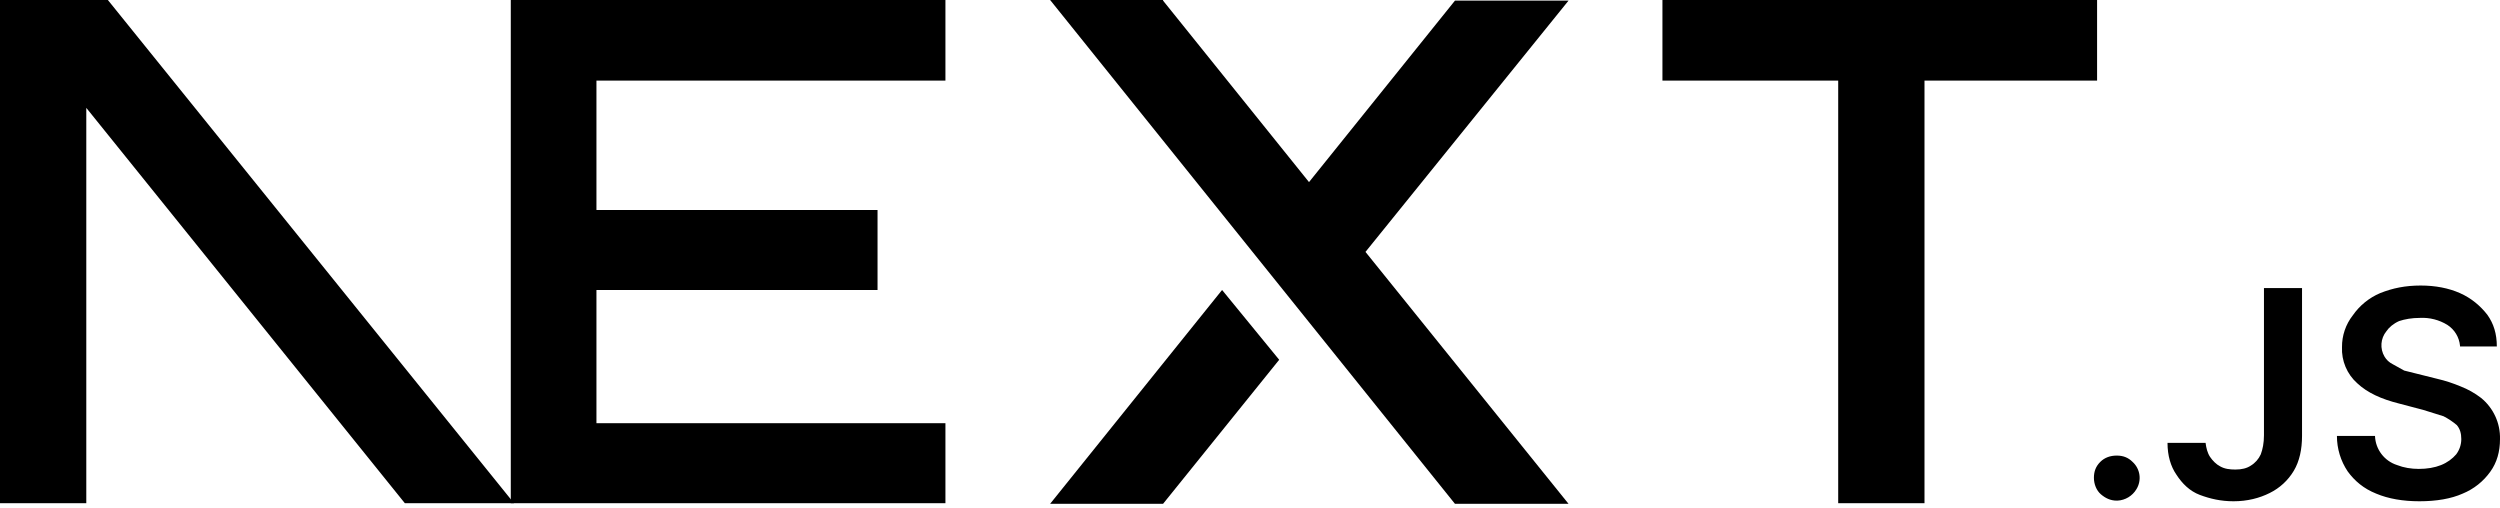
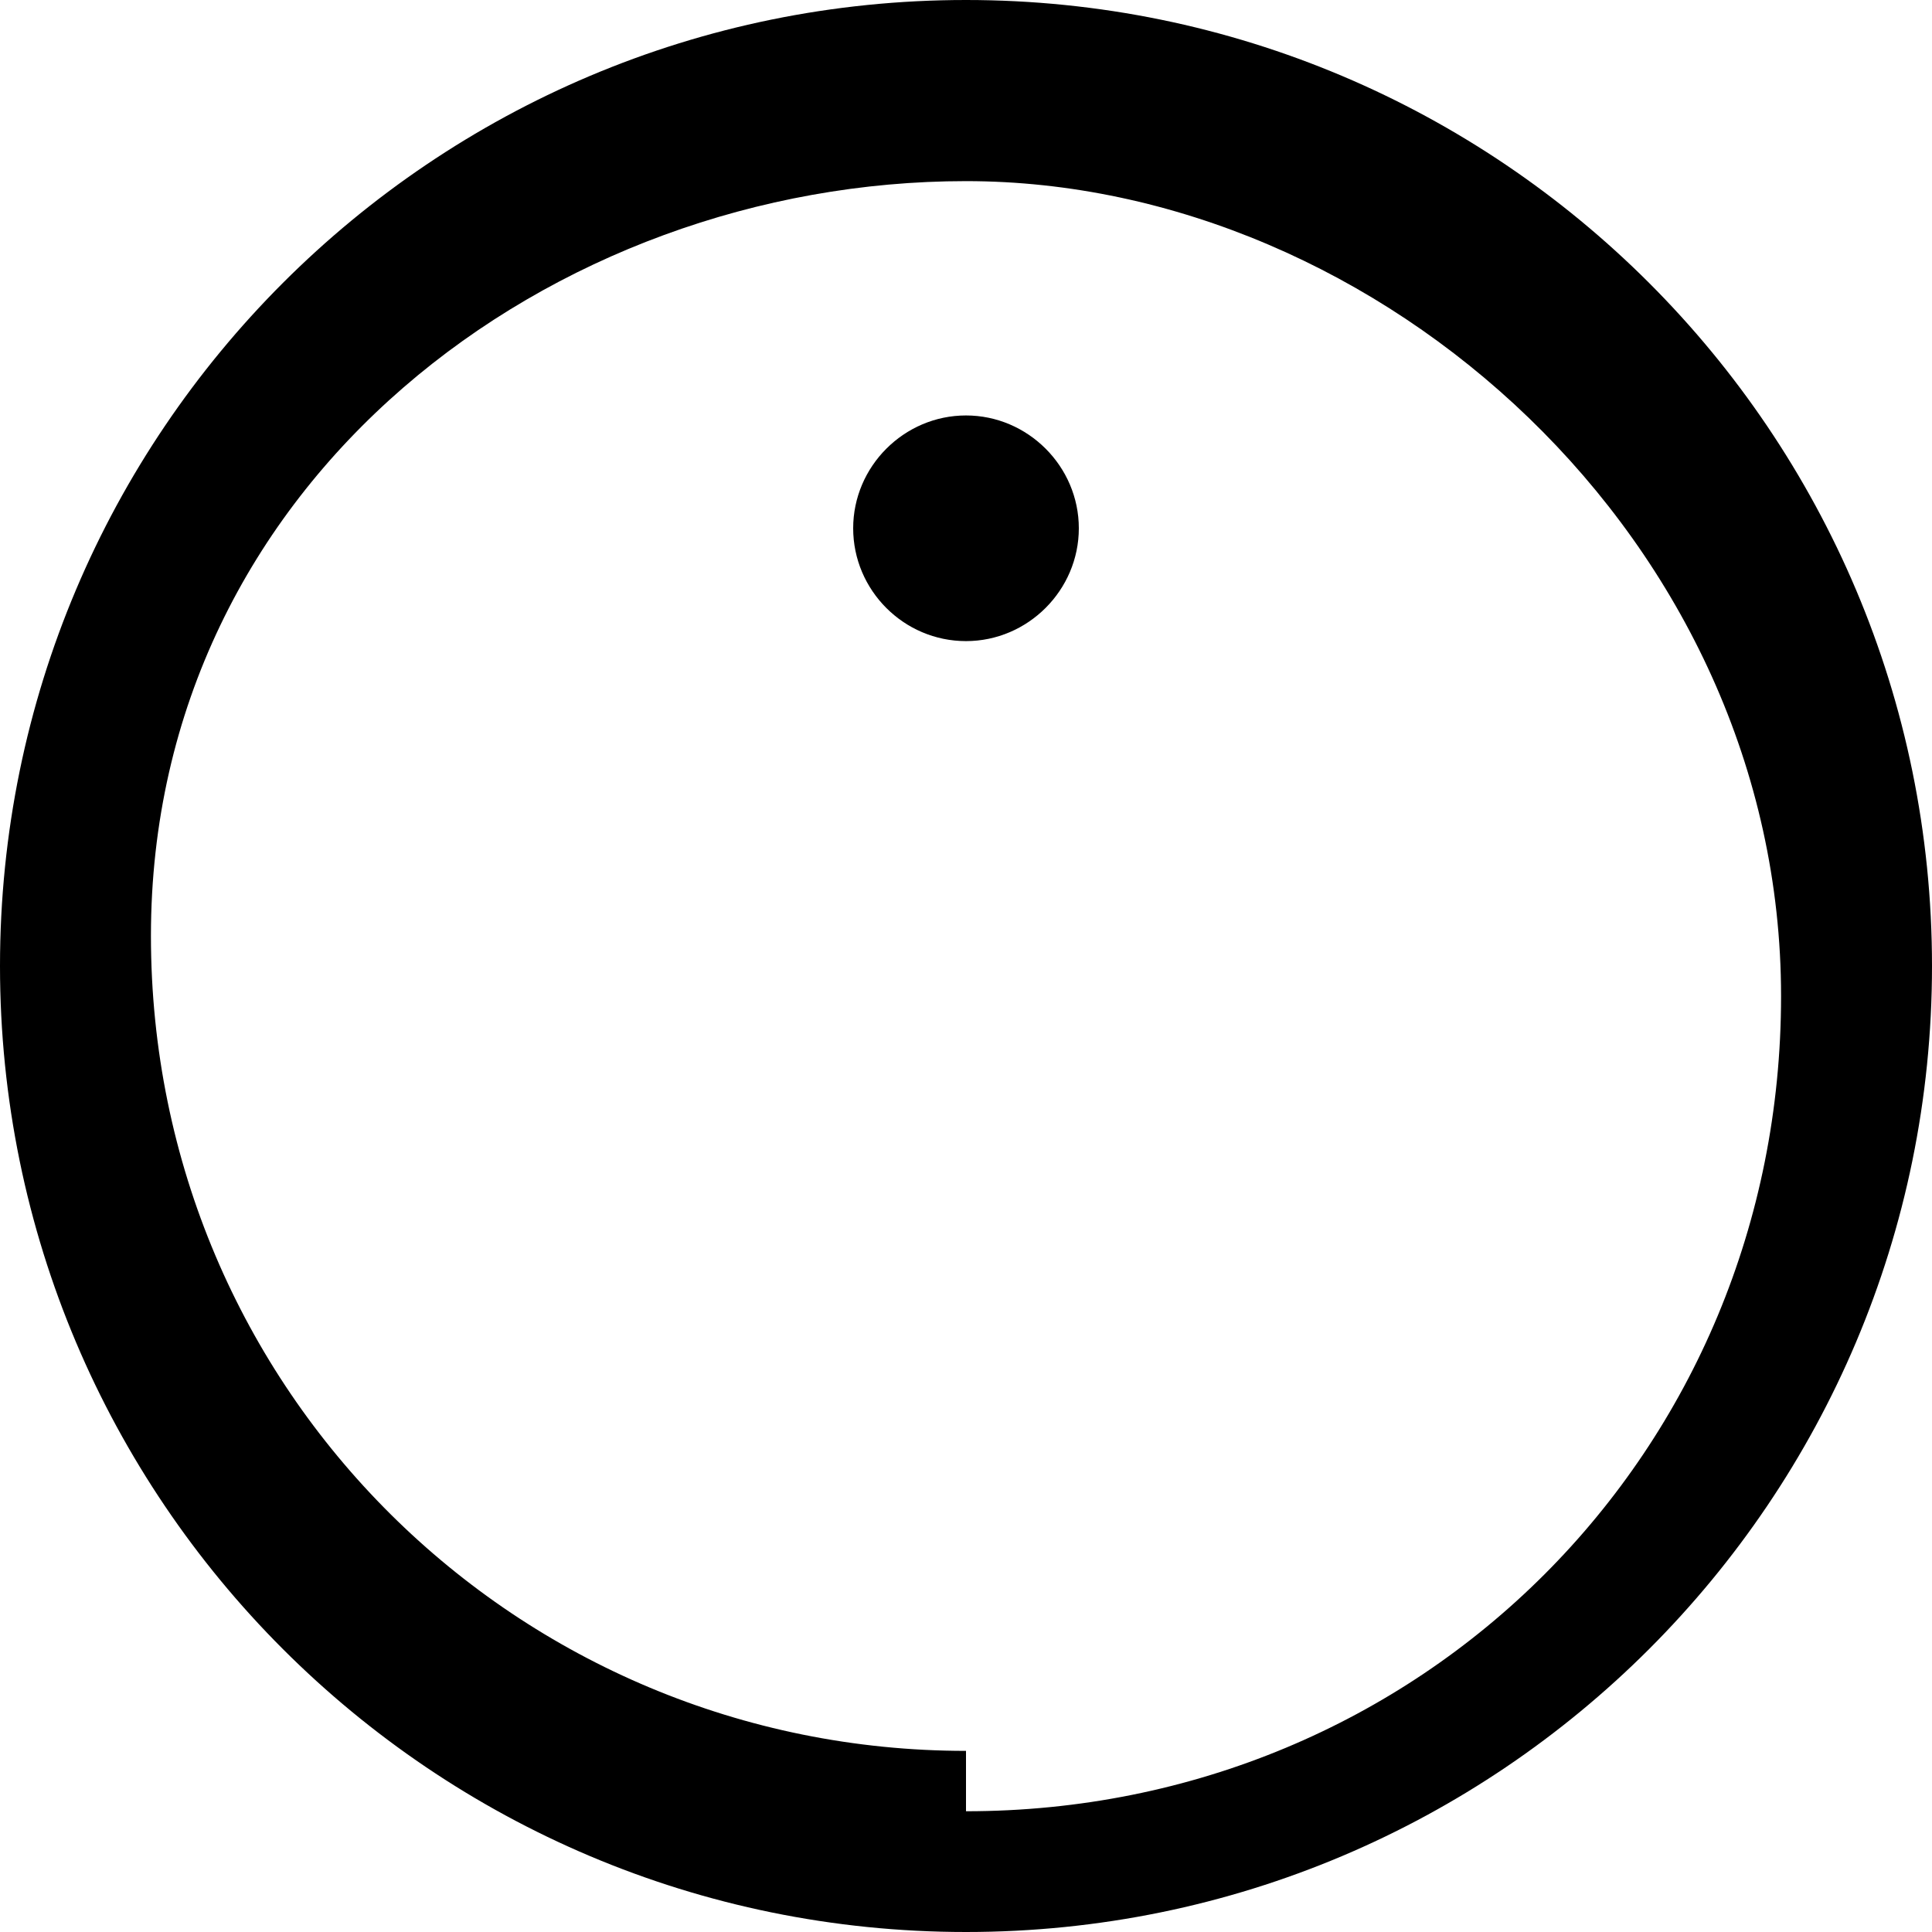
- <svg xmlns="http://www.w3.org/2000/svg" fill="none" viewBox="0 0 394 80">
-   <path fill="#000" d="M262 0h68.5v12.7h-27.2v66.6h-13.6V12.7H262V0ZM149 0v12.7H94v20.4h44.3v12.6H94v21h55v12.6H80.5V0h68.7zm34.3 0h-17.8l63.8 79.4h17.9l-32-39.7 32-39.6h-17.9l-23 28.6-23-28.6zm18.3 56.7-9-11-27.1 33.7h17.8l18.3-22.7z" />
-   <path fill="#000" d="M81 79.3 17 0H0v79.3h13.6V17l50.2 62.3H81Zm252.6-.4c-1 0-1.8-.4-2.5-1s-1.1-1.6-1.1-2.6.3-1.8 1-2.5 1.6-1 2.6-1 1.8.3 2.5 1a3.4 3.4 0 0 1 .6 4.3 3.7 3.7 0 0 1-3 1.8zm23.2-33.5h6v23.3c0 2.1-.4 4-1.3 5.5a9.1 9.1 0 0 1-3.8 3.5c-1.6.8-3.5 1.3-5.7 1.3-2 0-3.7-.4-5.3-1s-2.8-1.8-3.7-3.2c-.9-1.3-1.4-3-1.4-5h6c.1.8.3 1.6.7 2.2s1 1.2 1.6 1.5c.7.4 1.5.5 2.4.5 1 0 1.8-.2 2.4-.6a4 4 0 0 0 1.6-1.8c.3-.8.5-1.8.5-3V45.5zm30.9 9.1a4.4 4.4 0 0 0-2-3.3 7.5 7.5 0 0 0-4.3-1.1c-1.3 0-2.4.2-3.3.5-.9.4-1.6 1-2 1.6a3.5 3.5 0 0 0-.3 4c.3.5.7.9 1.3 1.2l1.8 1 2 .5 3.2.8c1.3.3 2.5.7 3.7 1.2a13 13 0 0 1 3.2 1.8 8.1 8.1 0 0 1 3 6.5c0 2-.5 3.7-1.5 5.1a10 10 0 0 1-4.4 3.5c-1.8.8-4.1 1.2-6.8 1.2-2.6 0-4.9-.4-6.8-1.2-2-.8-3.4-2-4.5-3.5a10 10 0 0 1-1.7-5.6h6a5 5 0 0 0 3.5 4.6c1 .4 2.2.6 3.4.6 1.3 0 2.5-.2 3.5-.6 1-.4 1.8-1 2.4-1.7a4 4 0 0 0 .8-2.4c0-.9-.2-1.6-.7-2.2a11 11 0 0 0-2.1-1.4l-3.2-1-3.8-1c-2.8-.7-5-1.7-6.6-3.2a7.2 7.2 0 0 1-2.4-5.7 8 8 0 0 1 1.7-5 10 10 0 0 1 4.3-3.5c2-.8 4-1.2 6.4-1.2 2.3 0 4.4.4 6.2 1.2 1.8.8 3.2 2 4.3 3.4 1 1.4 1.5 3 1.5 5h-5.8z" />
+ <svg xmlns="http://www.w3.org/2000/svg" viewBox="0 0 512 512">
+   <path fill="currentColor" d="M256 0C114.6 0 0 114.6 0 256s114.6 256 256 256s256-114.6 256-256S397.4 0 256 0zm0 464c-118.7 0-216-95.3-216-216S146.3 48 256 48s216 95.3 216 216-95.3 216-216 216zm0-294.1c-16.5 0-29.9-13.5-29.9-29.9s13.5-29.9 29.9-29.9 29.9 13.5 29.9 29.9-13.5 29.9-29.9 29.9zm95-194.1c-53 0-96-43-96-96s43-96 96-96 96 43 96 96-43 96-96 96z" />
</svg>
